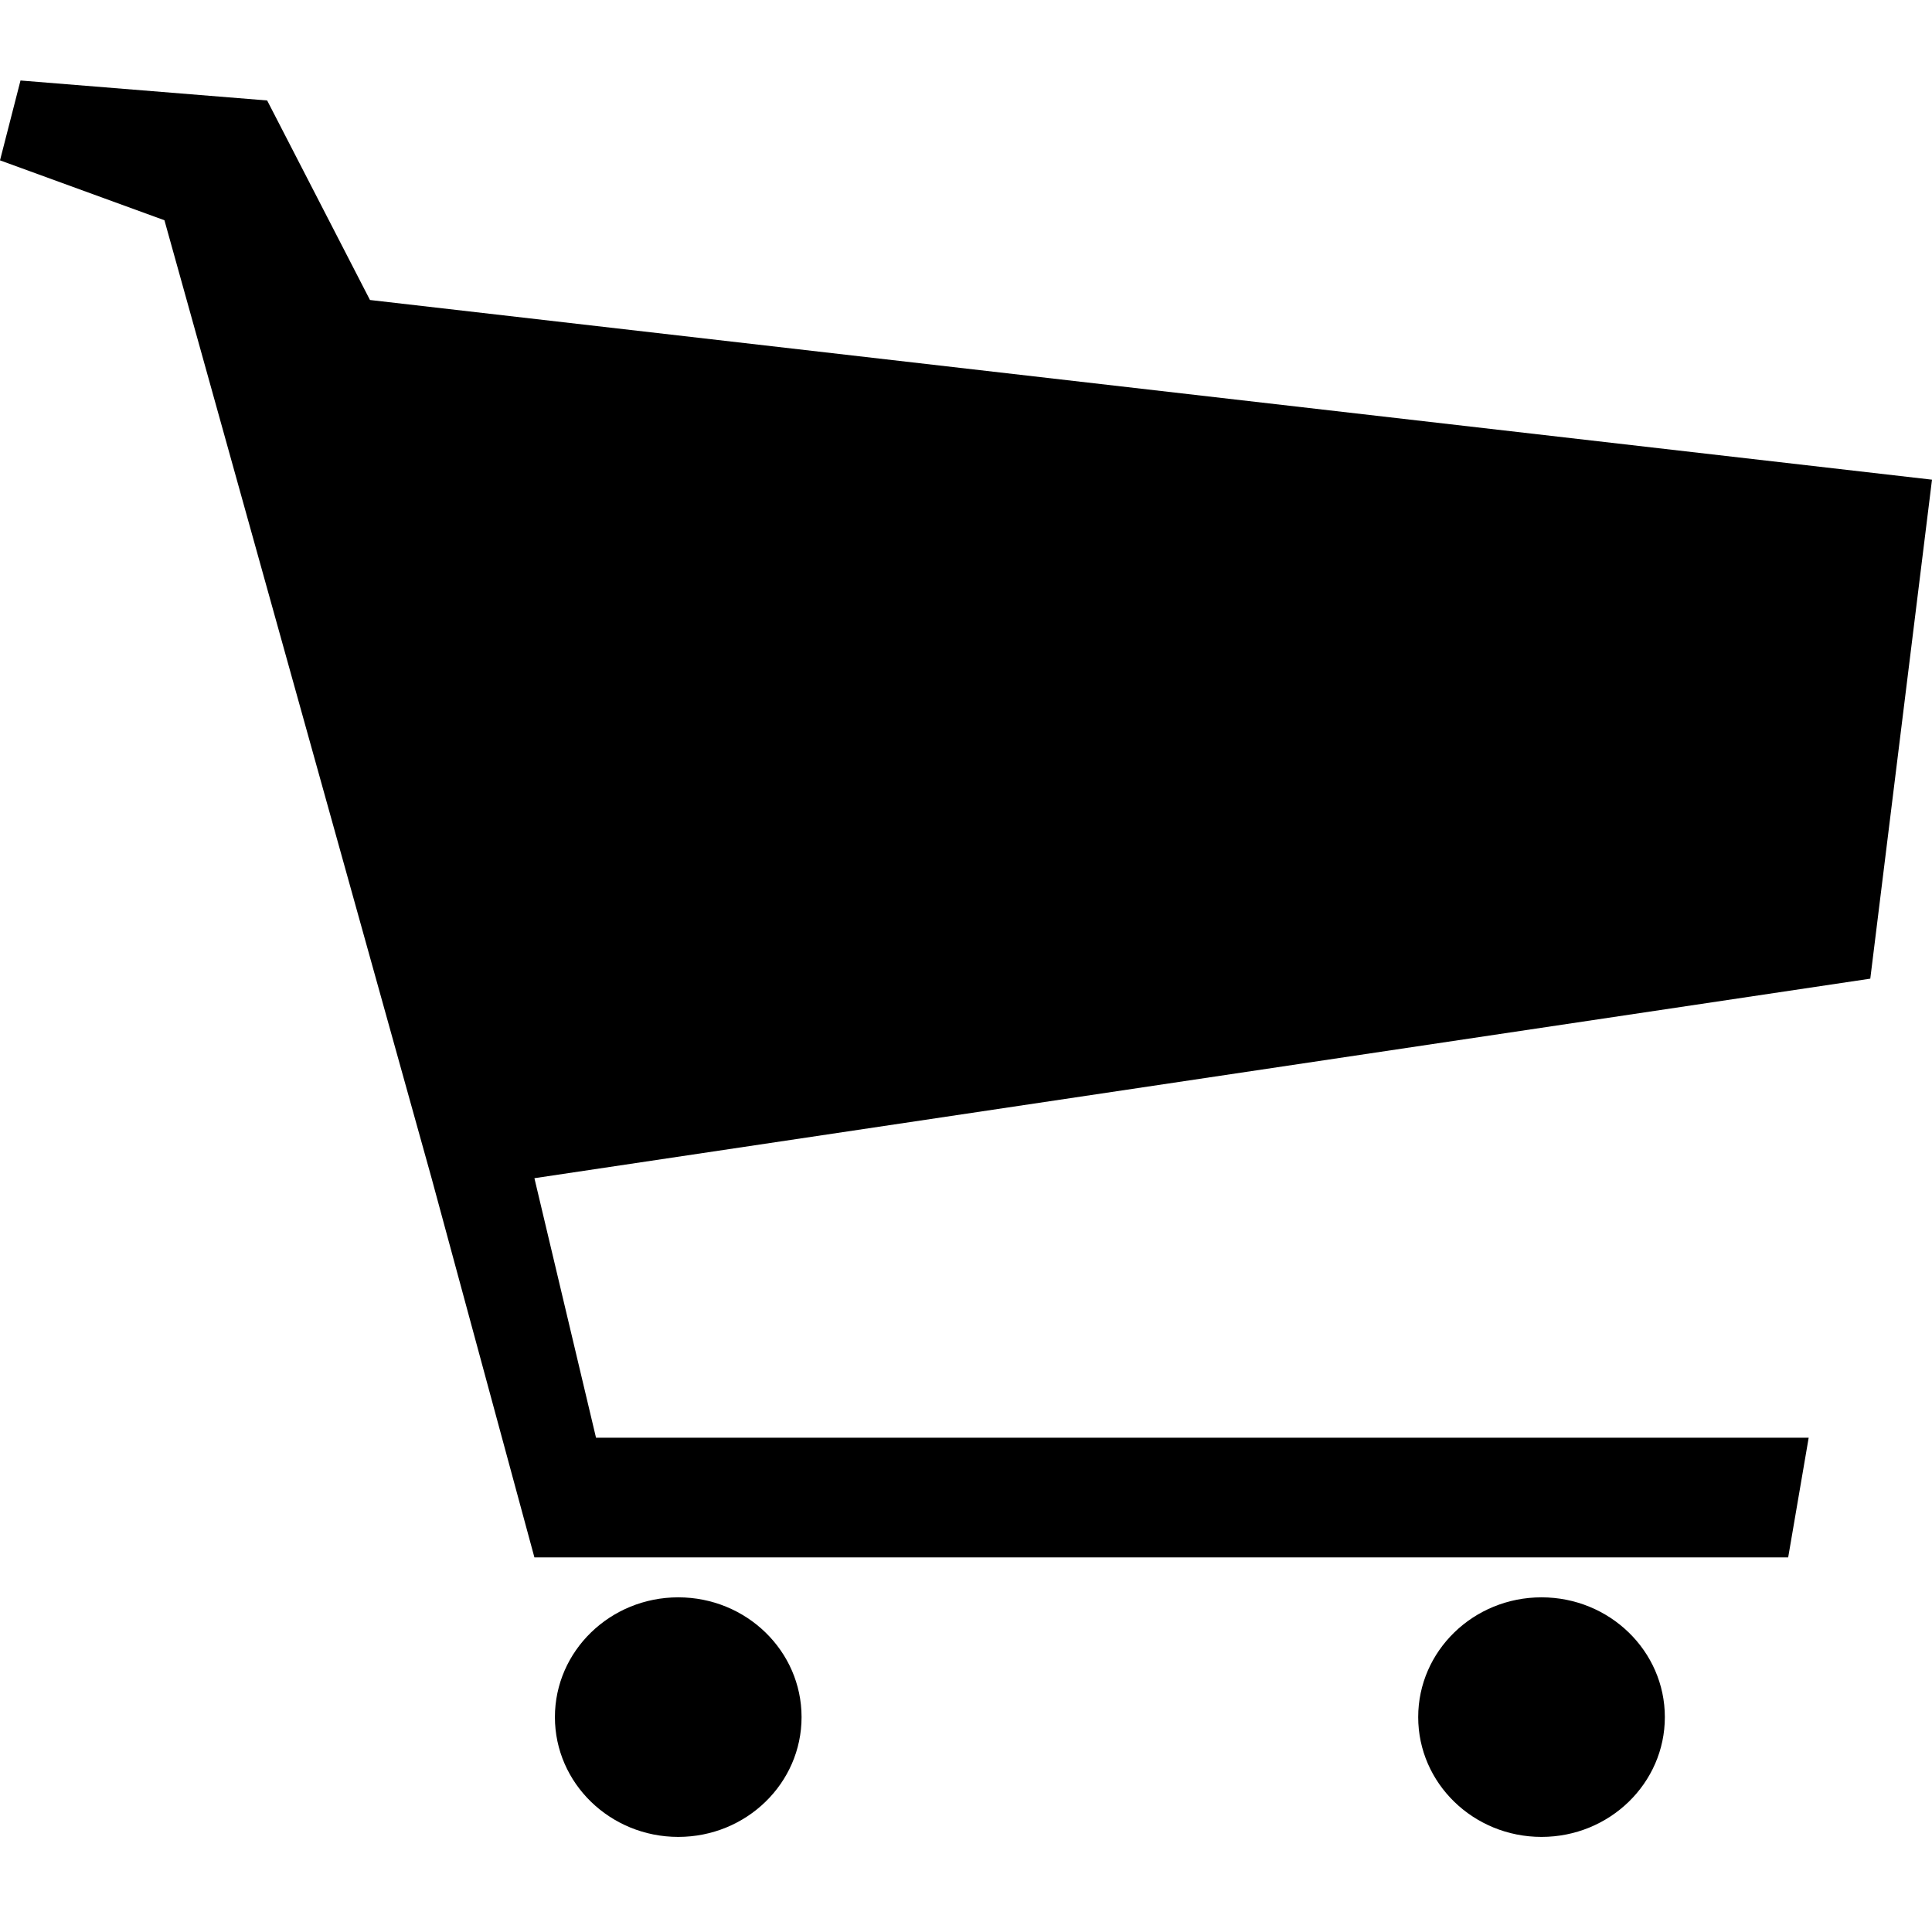
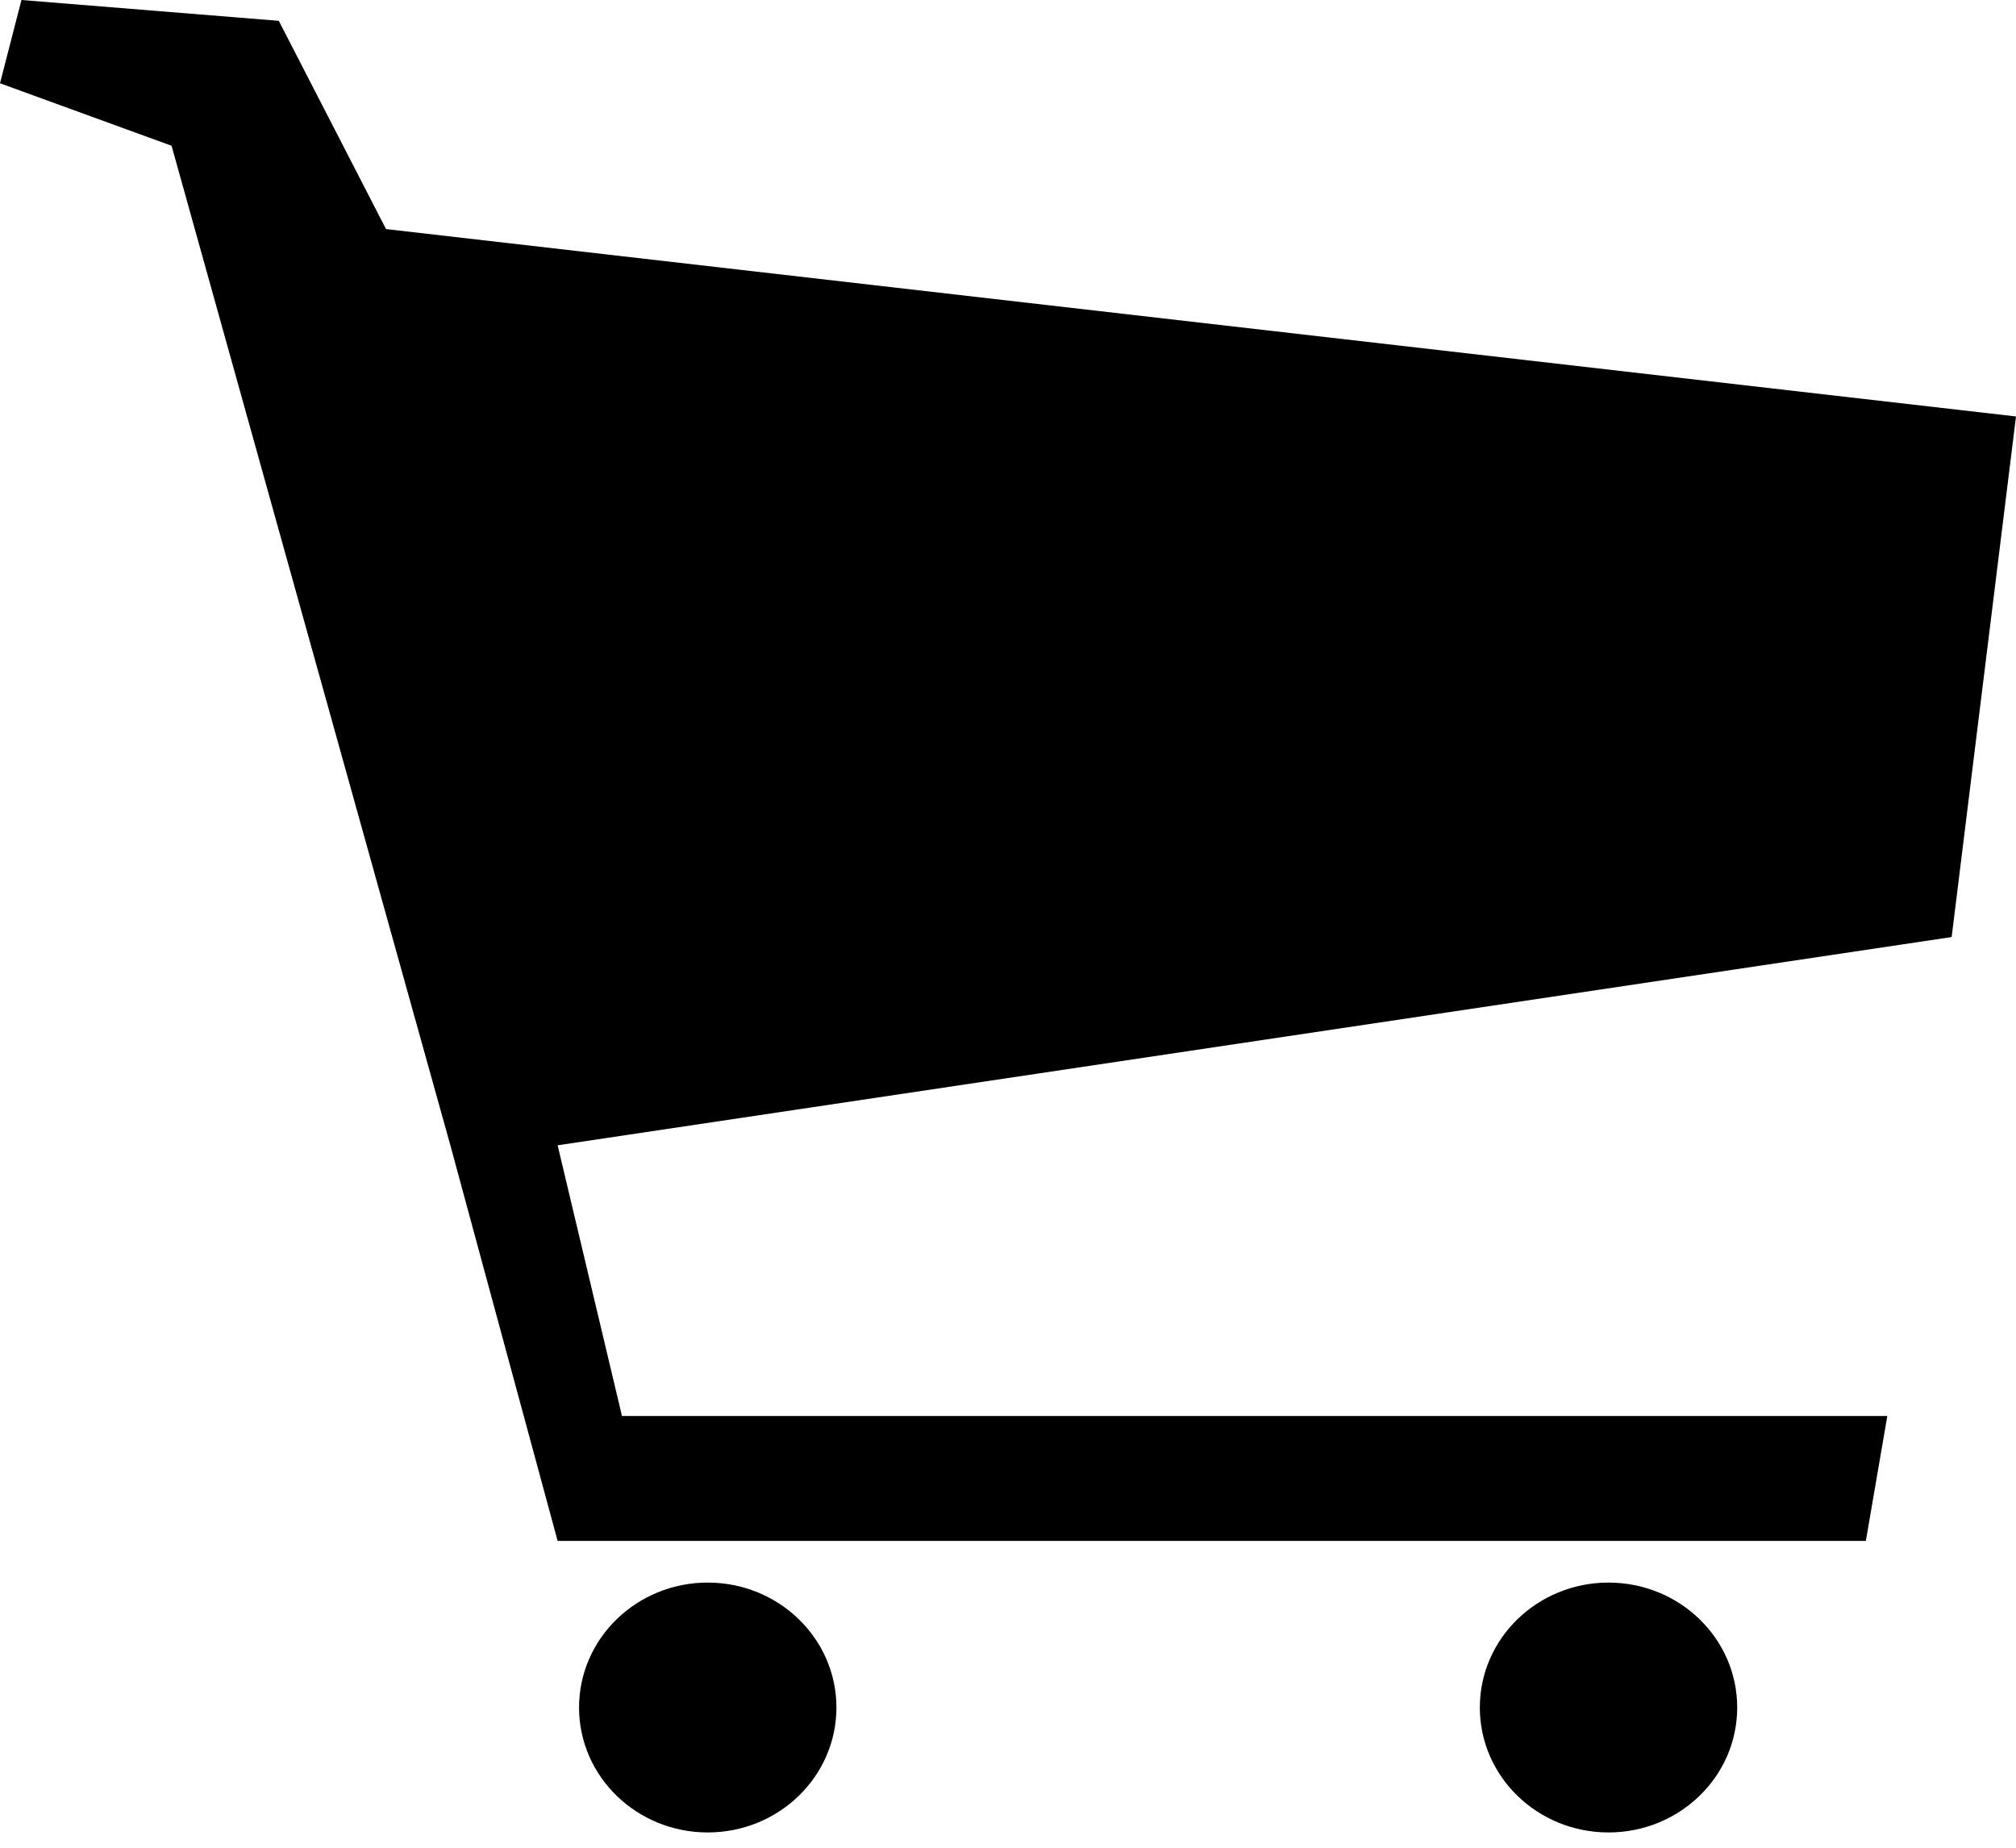
- <svg xmlns="http://www.w3.org/2000/svg" width="18" height="18" viewBox="0 0 18 18" fill="none">
-   <path d="M18 4.469L3.447 2.795L2.489 0.936L0.191 0.75L0 1.494L1.532 2.052L4.021 10.977L4.979 14.51H16.66L16.851 13.395H5.553L4.979 10.977L17.425 9.118L18 4.469Z" fill="black" />
-   <path d="M7.468 15.998C7.468 16.614 6.954 17.114 6.319 17.114C5.685 17.114 5.17 16.614 5.17 15.998C5.17 15.382 5.685 14.882 6.319 14.882C6.954 14.882 7.468 15.382 7.468 15.998Z" fill="black" />
-   <path d="M15.511 15.998C15.511 16.614 14.996 17.114 14.362 17.114C13.727 17.114 13.213 16.614 13.213 15.998C13.213 15.382 13.727 14.882 14.362 14.882C14.996 14.882 15.511 15.382 15.511 15.998Z" fill="black" />
+ <svg xmlns="http://www.w3.org/2000/svg" width="48" height="44" viewBox="0 0 48 44" fill="none">
+   <path d="M48 9.917L9.191 5.455L6.638 0.496L0.511 0L0 1.983L4.085 3.471L10.723 27.273L13.277 36.694H44.425L44.936 33.719H14.809L13.277 27.273L46.468 22.314L48 9.917Z" fill="black" />
+   <path d="M19.915 40.661C19.915 42.304 18.543 43.636 16.851 43.636C15.159 43.636 13.787 42.304 13.787 40.661C13.787 39.018 15.159 37.686 16.851 37.686C18.543 37.686 19.915 39.018 19.915 40.661Z" fill="black" />
+   <path d="M41.362 40.661C41.362 42.304 39.99 43.636 38.298 43.636C36.606 43.636 35.234 42.304 35.234 40.661C35.234 39.018 36.606 37.686 38.298 37.686C39.99 37.686 41.362 39.018 41.362 40.661Z" fill="black" />
</svg>
